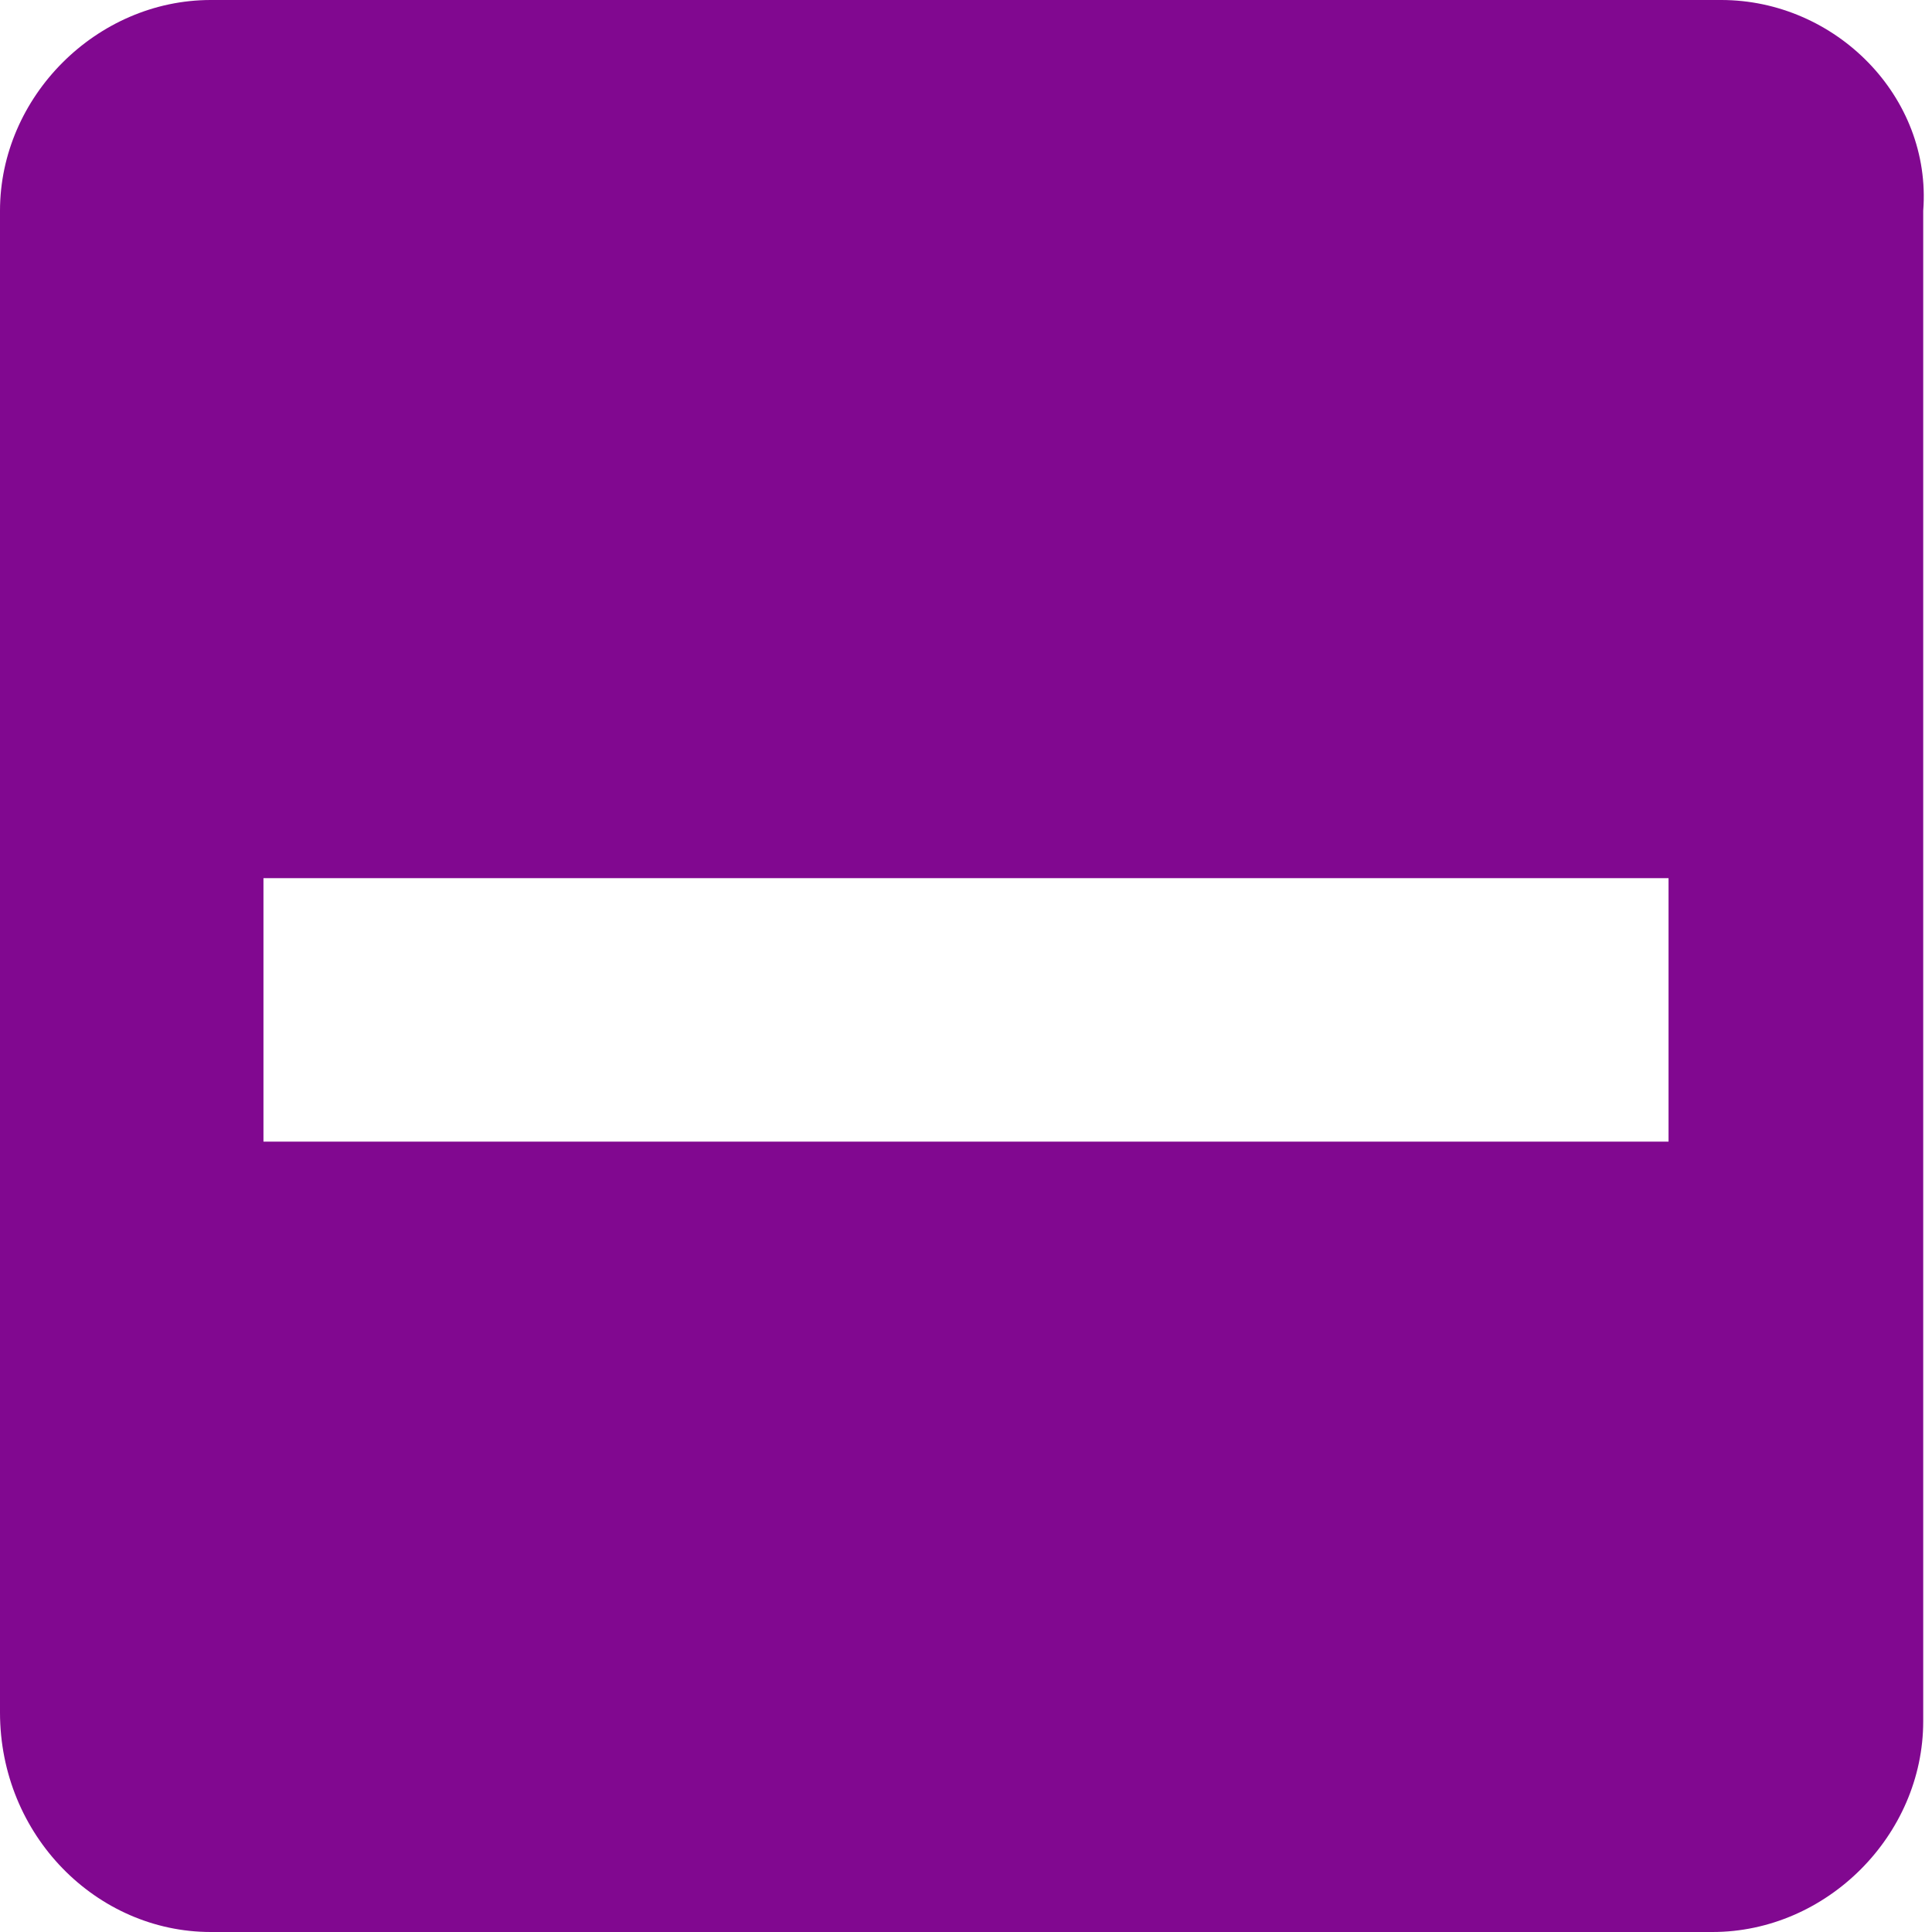
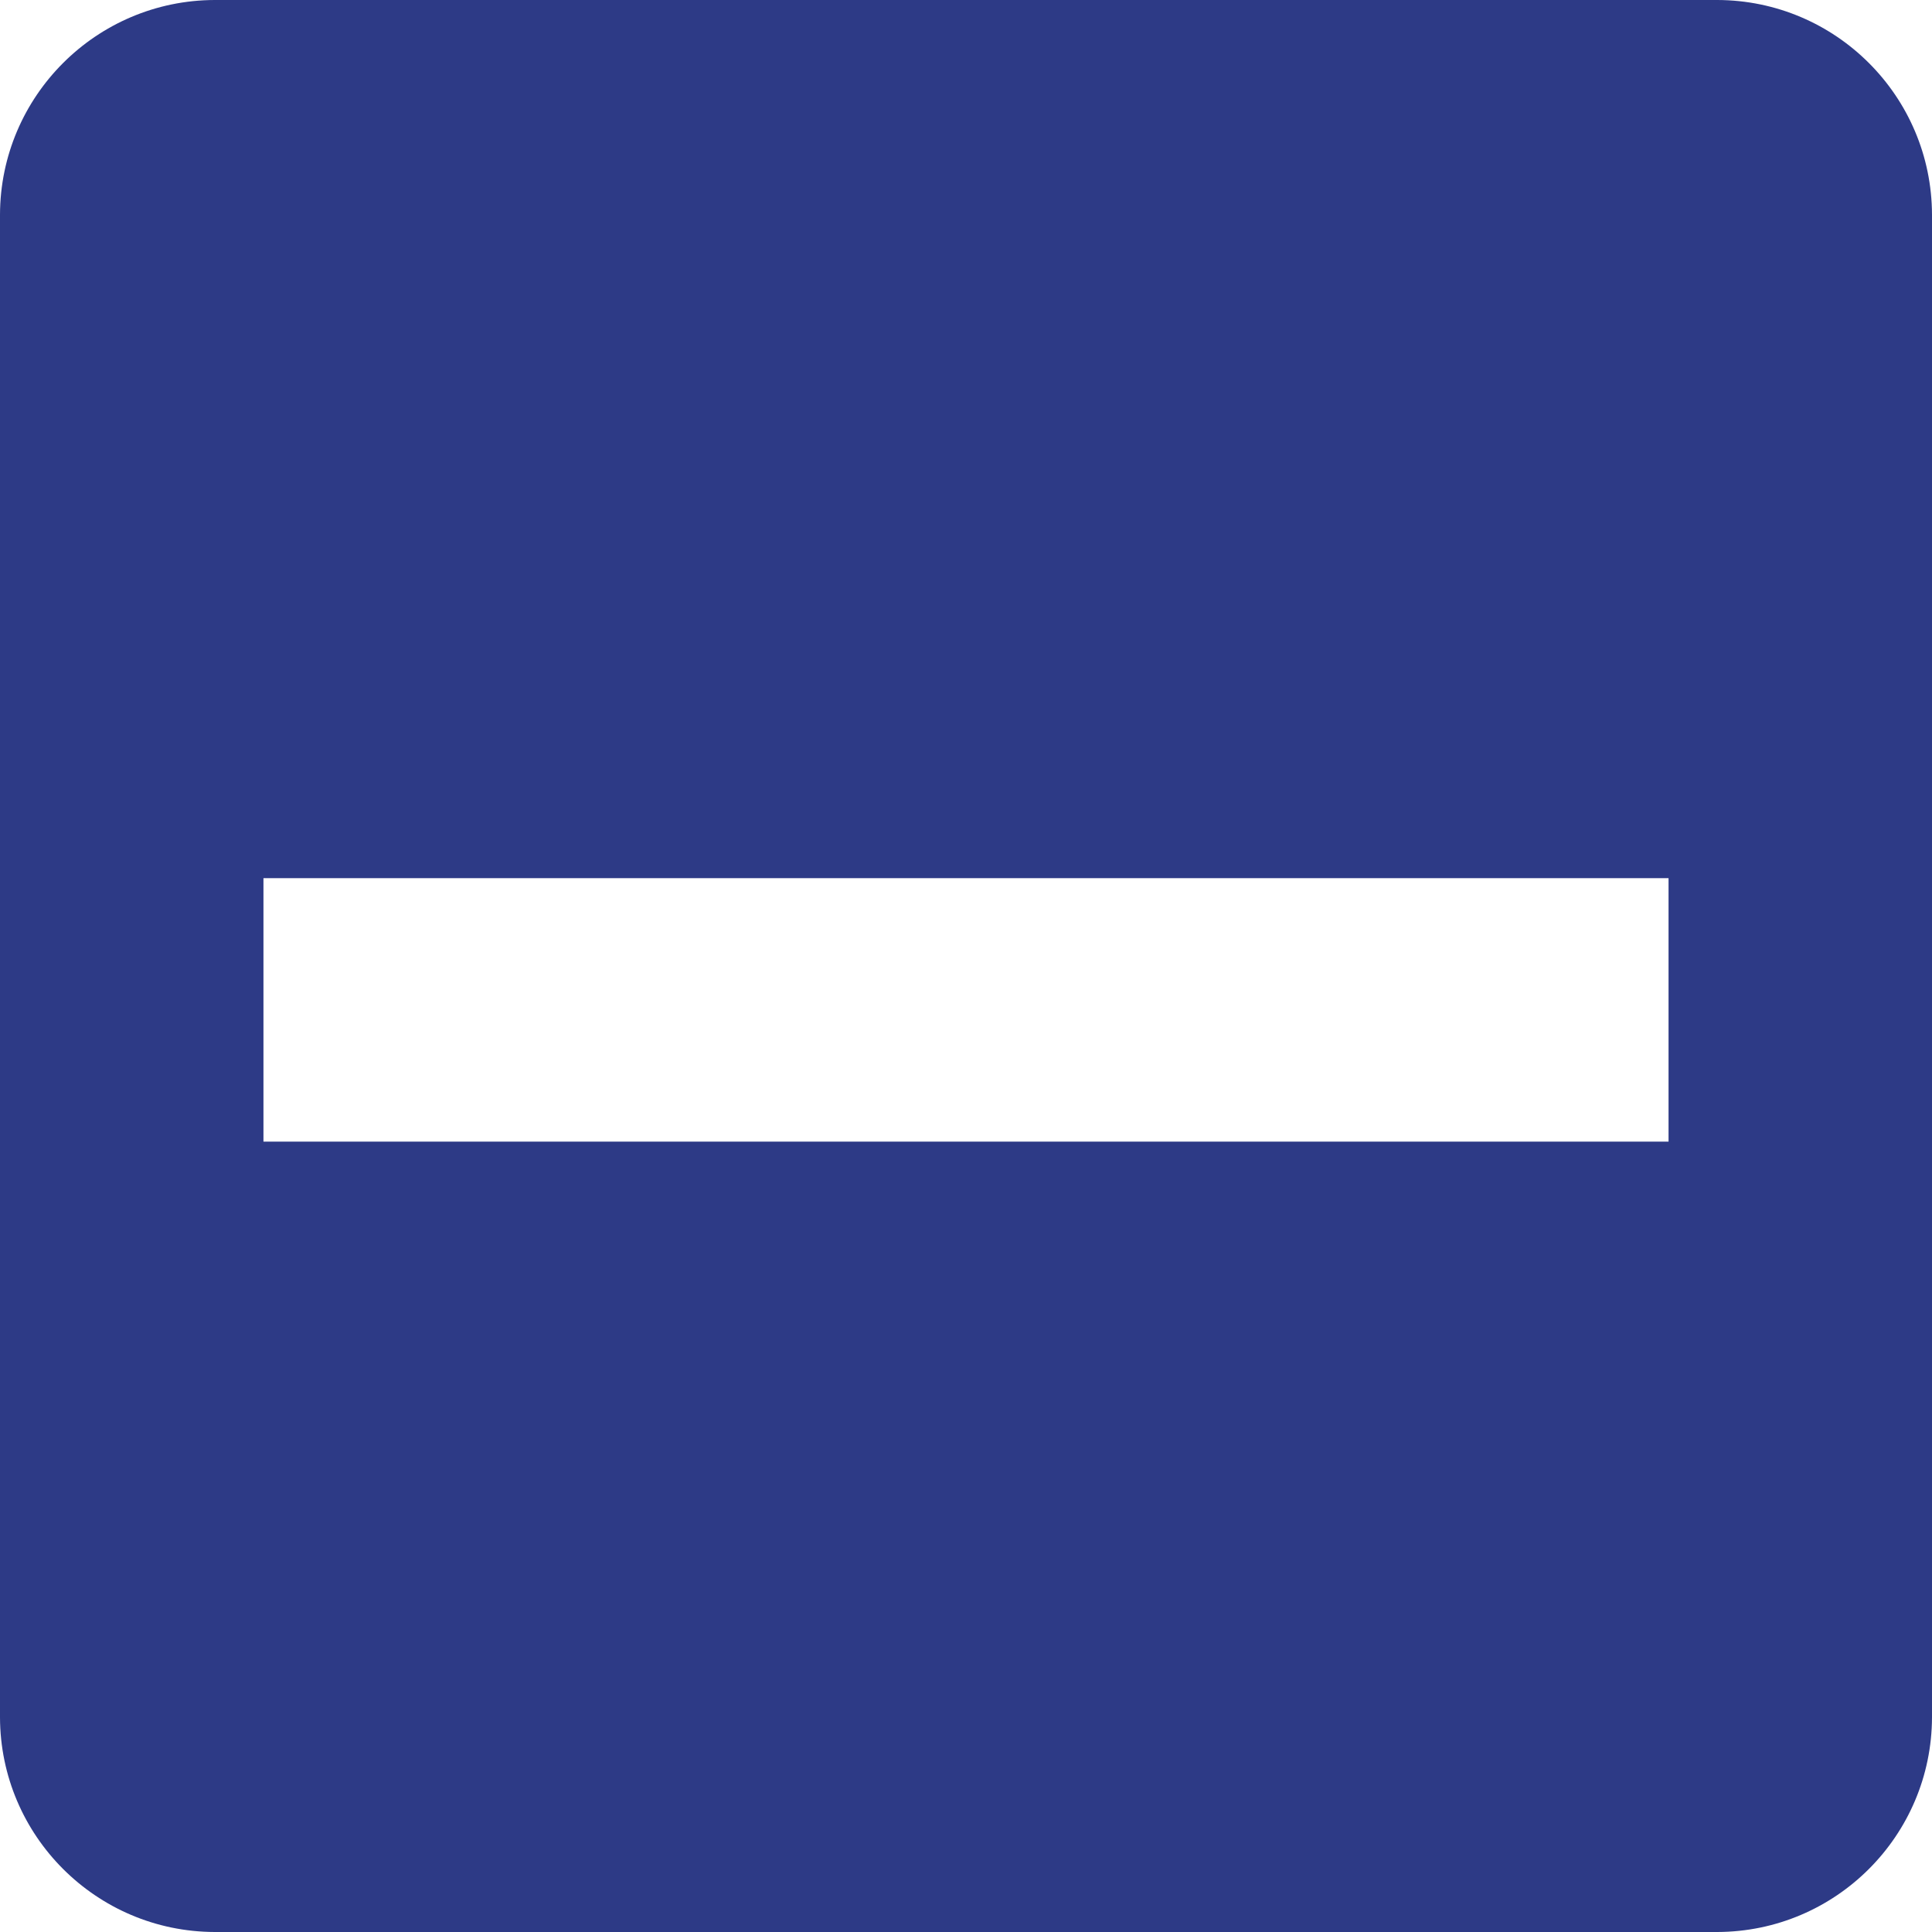
- <svg xmlns="http://www.w3.org/2000/svg" version="1.1" id="svg11" x="0px" y="0px" viewBox="0 0 22 22" style="enable-background:new 0 0 22 22;" xml:space="preserve">
-   <style type="text/css">
- 	.st0{fill-rule:evenodd;clip-rule:evenodd;fill:#810890;}
- 	.st1{fill:none;}
- </style>
-   <g id="Page-1">
+ <svg xmlns="http://www.w3.org/2000/svg" width="22px" height="22px" viewBox="0 0 22 22" version="1.1" id="svg32450">
+   <defs id="defs32454" />
+   <g id="Page-1" stroke="none" stroke-width="1" fill="none" fill-rule="evenodd">
    <g id="ic-check-active" transform="translate(-1, -1)">
-       <g id="Group_8199" transform="translate(1, 1)">
-         <path id="check_on_light" class="st0" d="M19.6,0H2.4C1.1,0,0,1.1,0,2.4v17.1C0,20.9,1.1,22,2.4,22h17.1c1.3,0,2.4-1.1,2.4-2.4     V2.4C22,1.1,20.9,0,19.6,0z M3,10h16v3H3V10z" />
+       <g id="Group_8199" transform="translate(1, 1)" fill="#5C4B7D">
+         <path d="M19.556,0 L2.444,0 C1.096,0.004 0.004,1.096 4.4408921e-16,2.444 L4.4408921e-16,19.556 C0.004,20.904 1.096,21.996 2.444,22 L19.556,22 C20.904,21.996 21.996,20.904 22,19.556 L22,2.444 C21.996,1.096 20.904,0.004 19.556,0 Z M3,10 L19,10 L19,13 L3,13 L3,10 Z" id="check_on_light" style="fill:#2d3a86;fill-opacity:1" />
      </g>
-       <polygon id="Rectangle_4538" class="st1" points="0,0 24,0 24,24 0,24   " />
+       <polygon id="Rectangle_4538" points="0 0 24 0 24 24 0 24" />
    </g>
  </g>
</svg>
